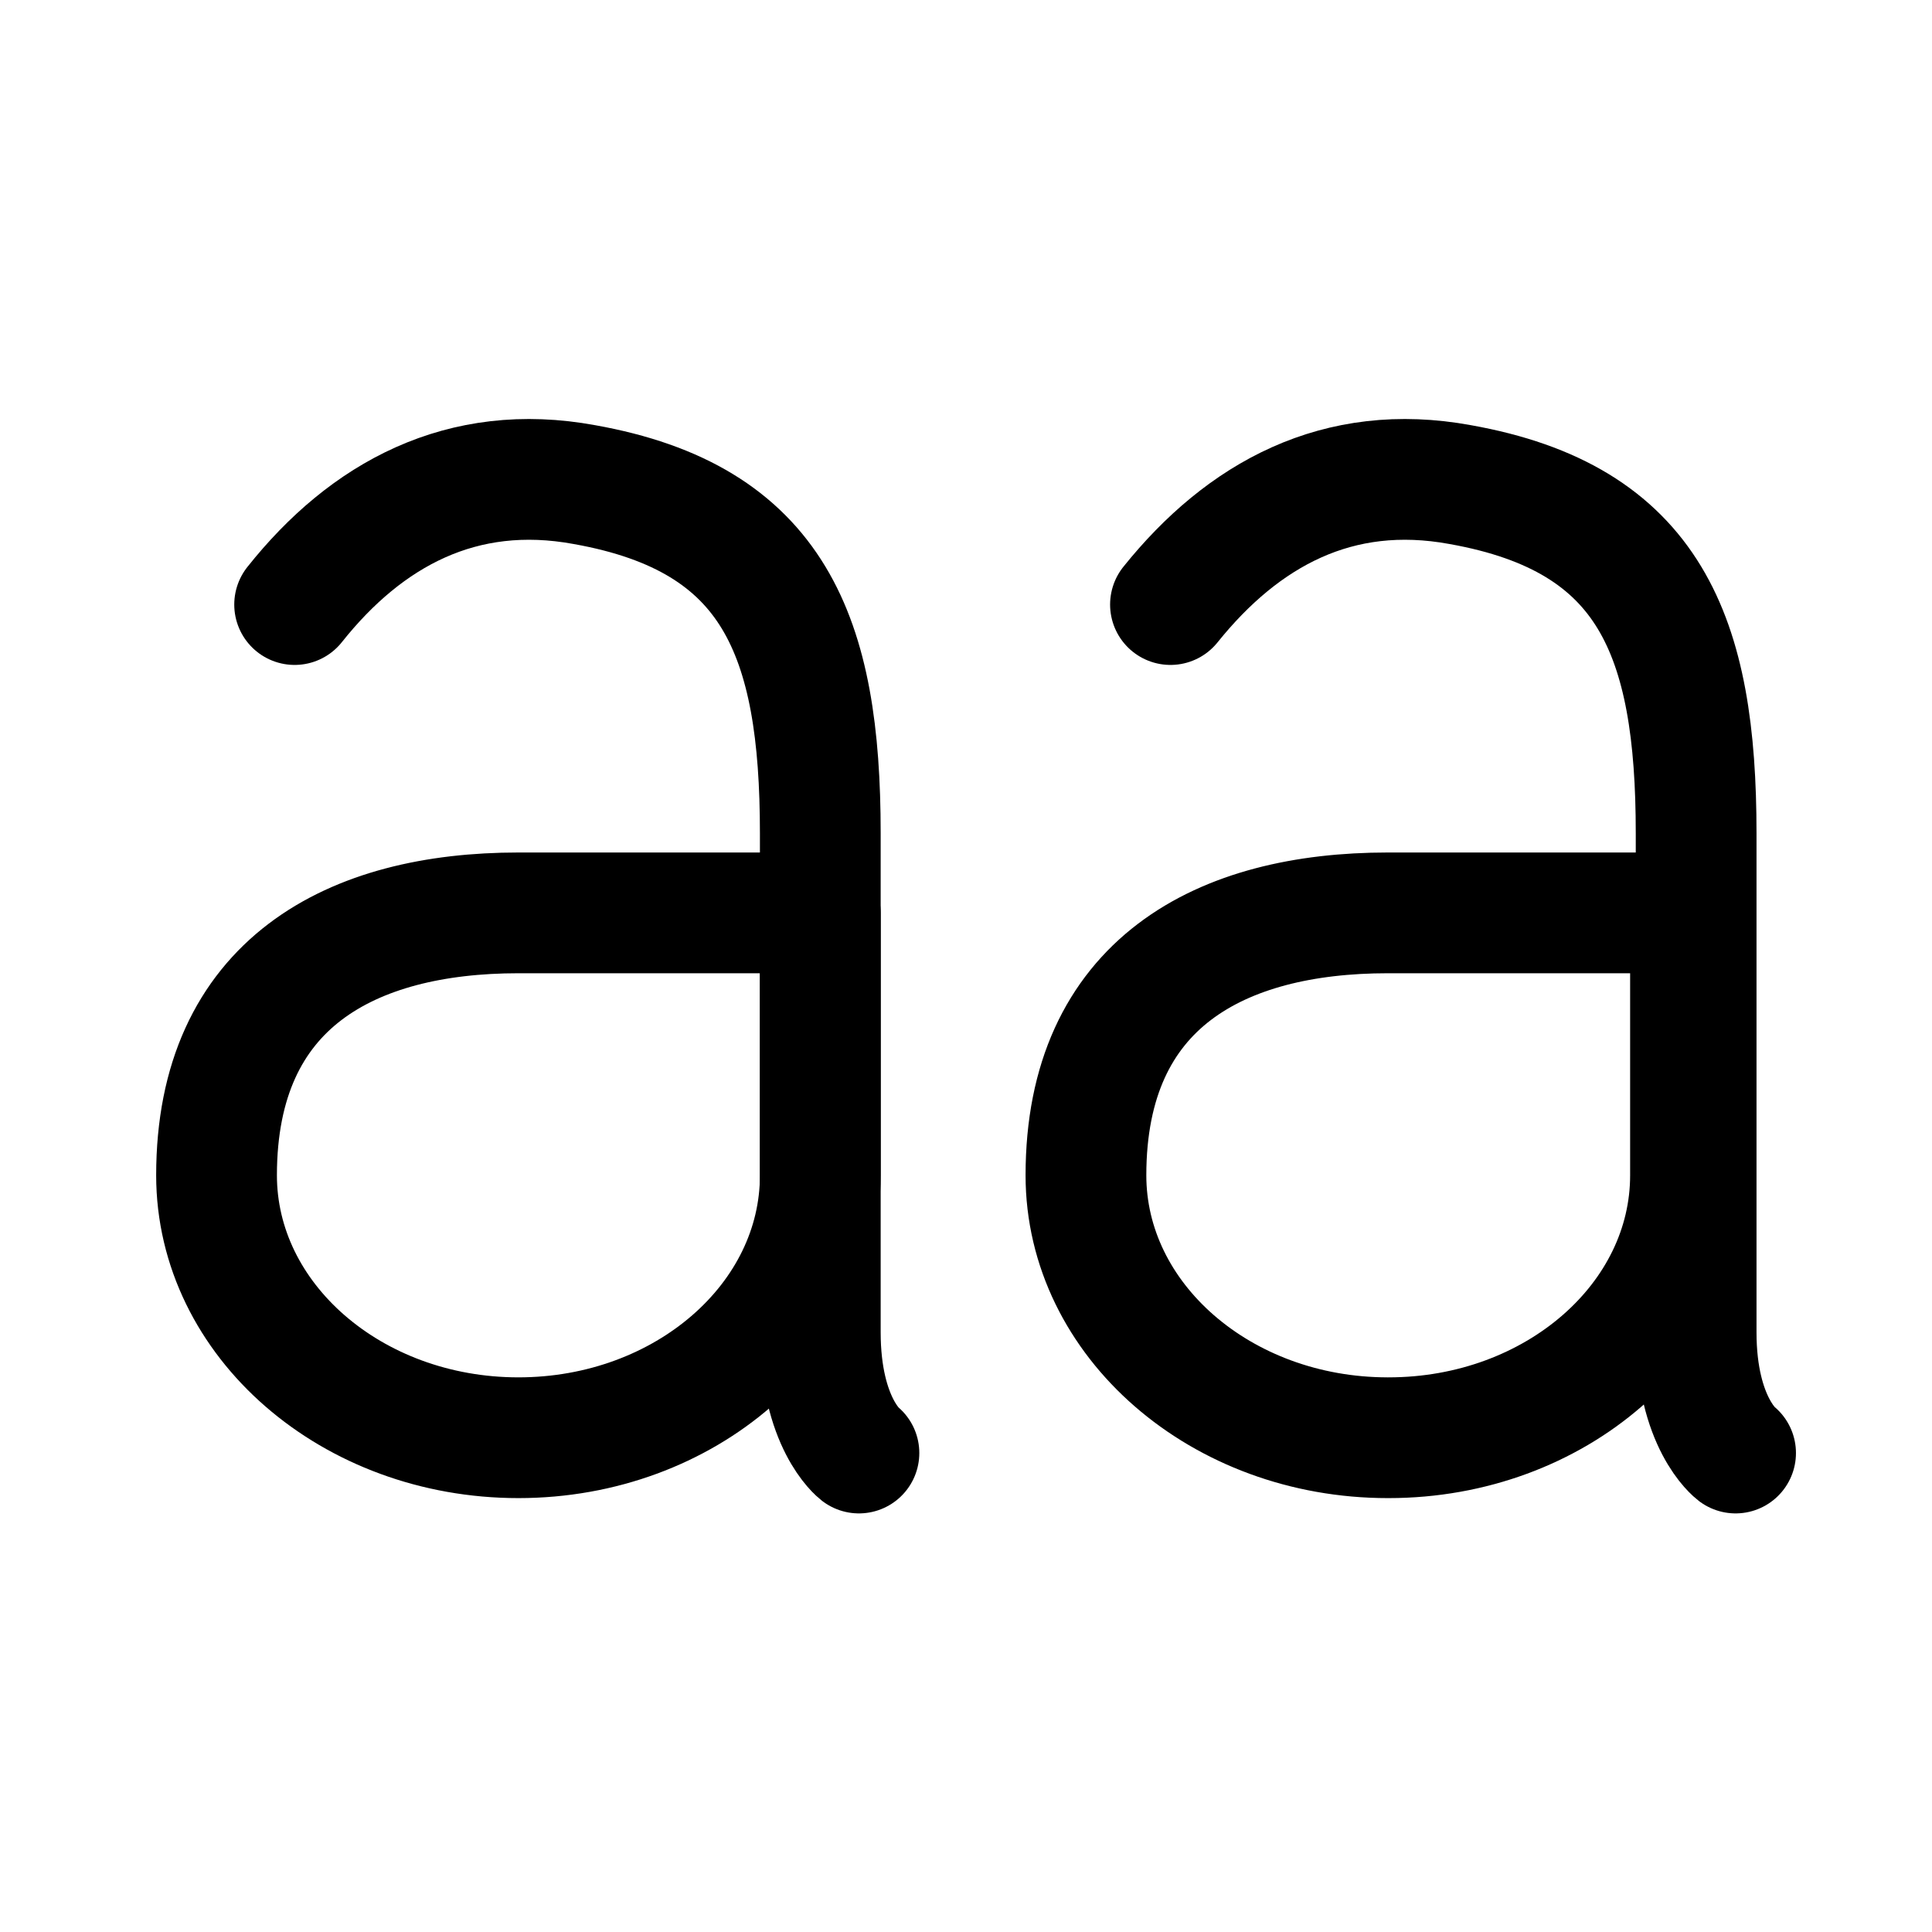
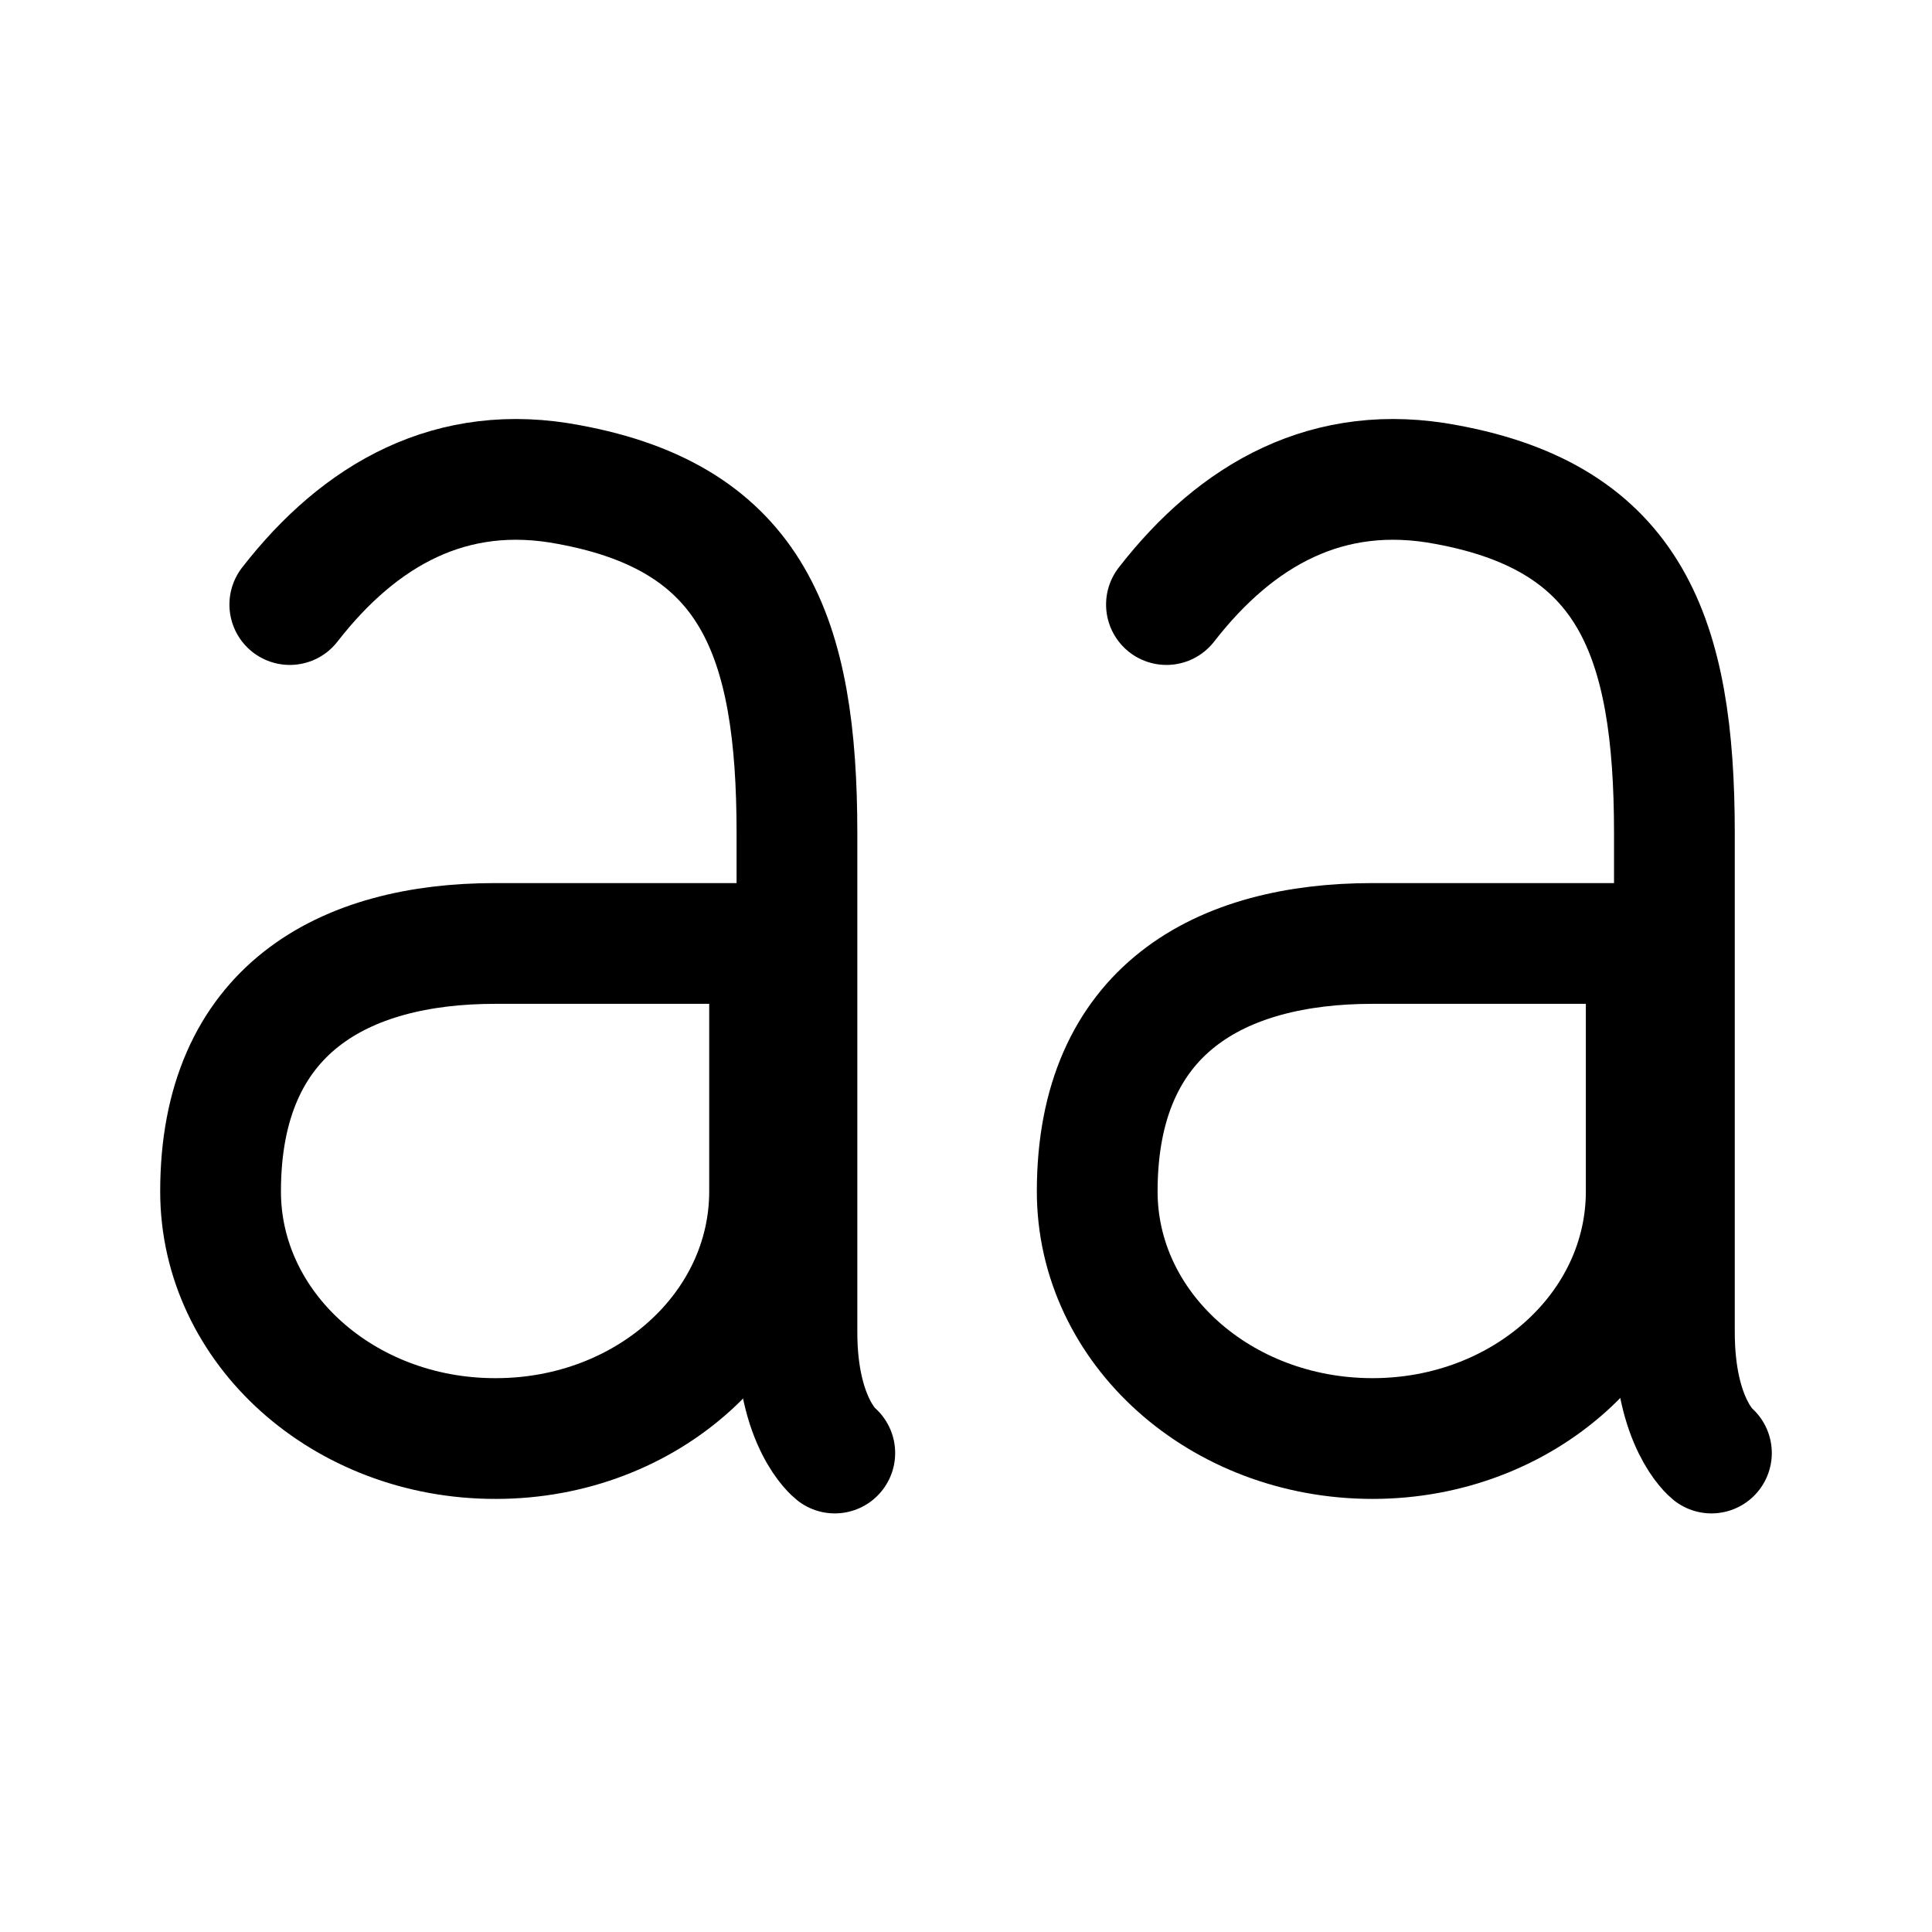
<svg xmlns="http://www.w3.org/2000/svg" width="24" height="24" viewBox="0 0 24 24" fill="none">
-   <path d="M17.24 17.86c-2.07 0-3.75-1.46-3.75-3.26 0-2.39 1.68-3.26 3.75-3.26H21v3.26c0 1.8-1.68 3.26-3.75 3.26" stroke="currentColor" stroke-width="1.5" stroke-linecap="round" stroke-linejoin="round" />
-   <path d="M6.44 17.86c-2.07 0-3.75-1.46-3.75-3.26 0-2.39 1.68-3.26 3.75-3.26h3.75v3.26c0 1.8-1.68 3.26-3.75 3.26" stroke="currentColor" stroke-width="1.5" stroke-linecap="round" stroke-linejoin="round" />
-   <path d="M10.67 18.05s-.48-.37-.48-1.5v-6.2c0-2.45-.57-3.91-2.93-4.33-1.52-.28-2.71.37-3.6 1.49" stroke="currentColor" stroke-width="1.5" stroke-linecap="round" stroke-linejoin="round" />
-   <path d="M21.56 18.05s-.49-.37-.49-1.5v-6.2c0-2.45-.57-3.91-2.93-4.33-1.52-.28-2.7.37-3.6 1.49" stroke="currentColor" stroke-width="1.5" stroke-linecap="round" stroke-linejoin="round" />
+   <path d="M17.05 17.87c-1.89 0-3.42-1.37-3.42-3.07 0-2.26 1.53-3.08 3.42-3.08h3.4v3.08c0 1.7-1.52 3.07-3.4 3.07" stroke="currentColor" stroke-width="1.5" stroke-linecap="round" stroke-linejoin="round" />
+   <path d="M6.15 17.87c-1.88 0-3.41-1.37-3.41-3.07 0-2.26 1.53-3.08 3.41-3.08h3.41v3.08c0 1.7-1.52 3.07-3.4 3.07" stroke="currentColor" stroke-width="1.5" stroke-linecap="round" stroke-linejoin="round" />
+   <path d="M21.26 18.05s-.46-.37-.46-1.5v-6.2c0-2.45-.55-3.91-2.83-4.33-1.47-.28-2.61.37-3.48 1.49" stroke="currentColor" stroke-width="1.5" stroke-linecap="round" stroke-linejoin="round" />
+   <path d="M10.37 18.05s-.47-.37-.47-1.5v-6.2c0-2.45-.55-3.91-2.83-4.33-1.46-.28-2.6.37-3.47 1.49" stroke="currentColor" stroke-width="1.5" stroke-linecap="round" stroke-linejoin="round" />
</svg>
